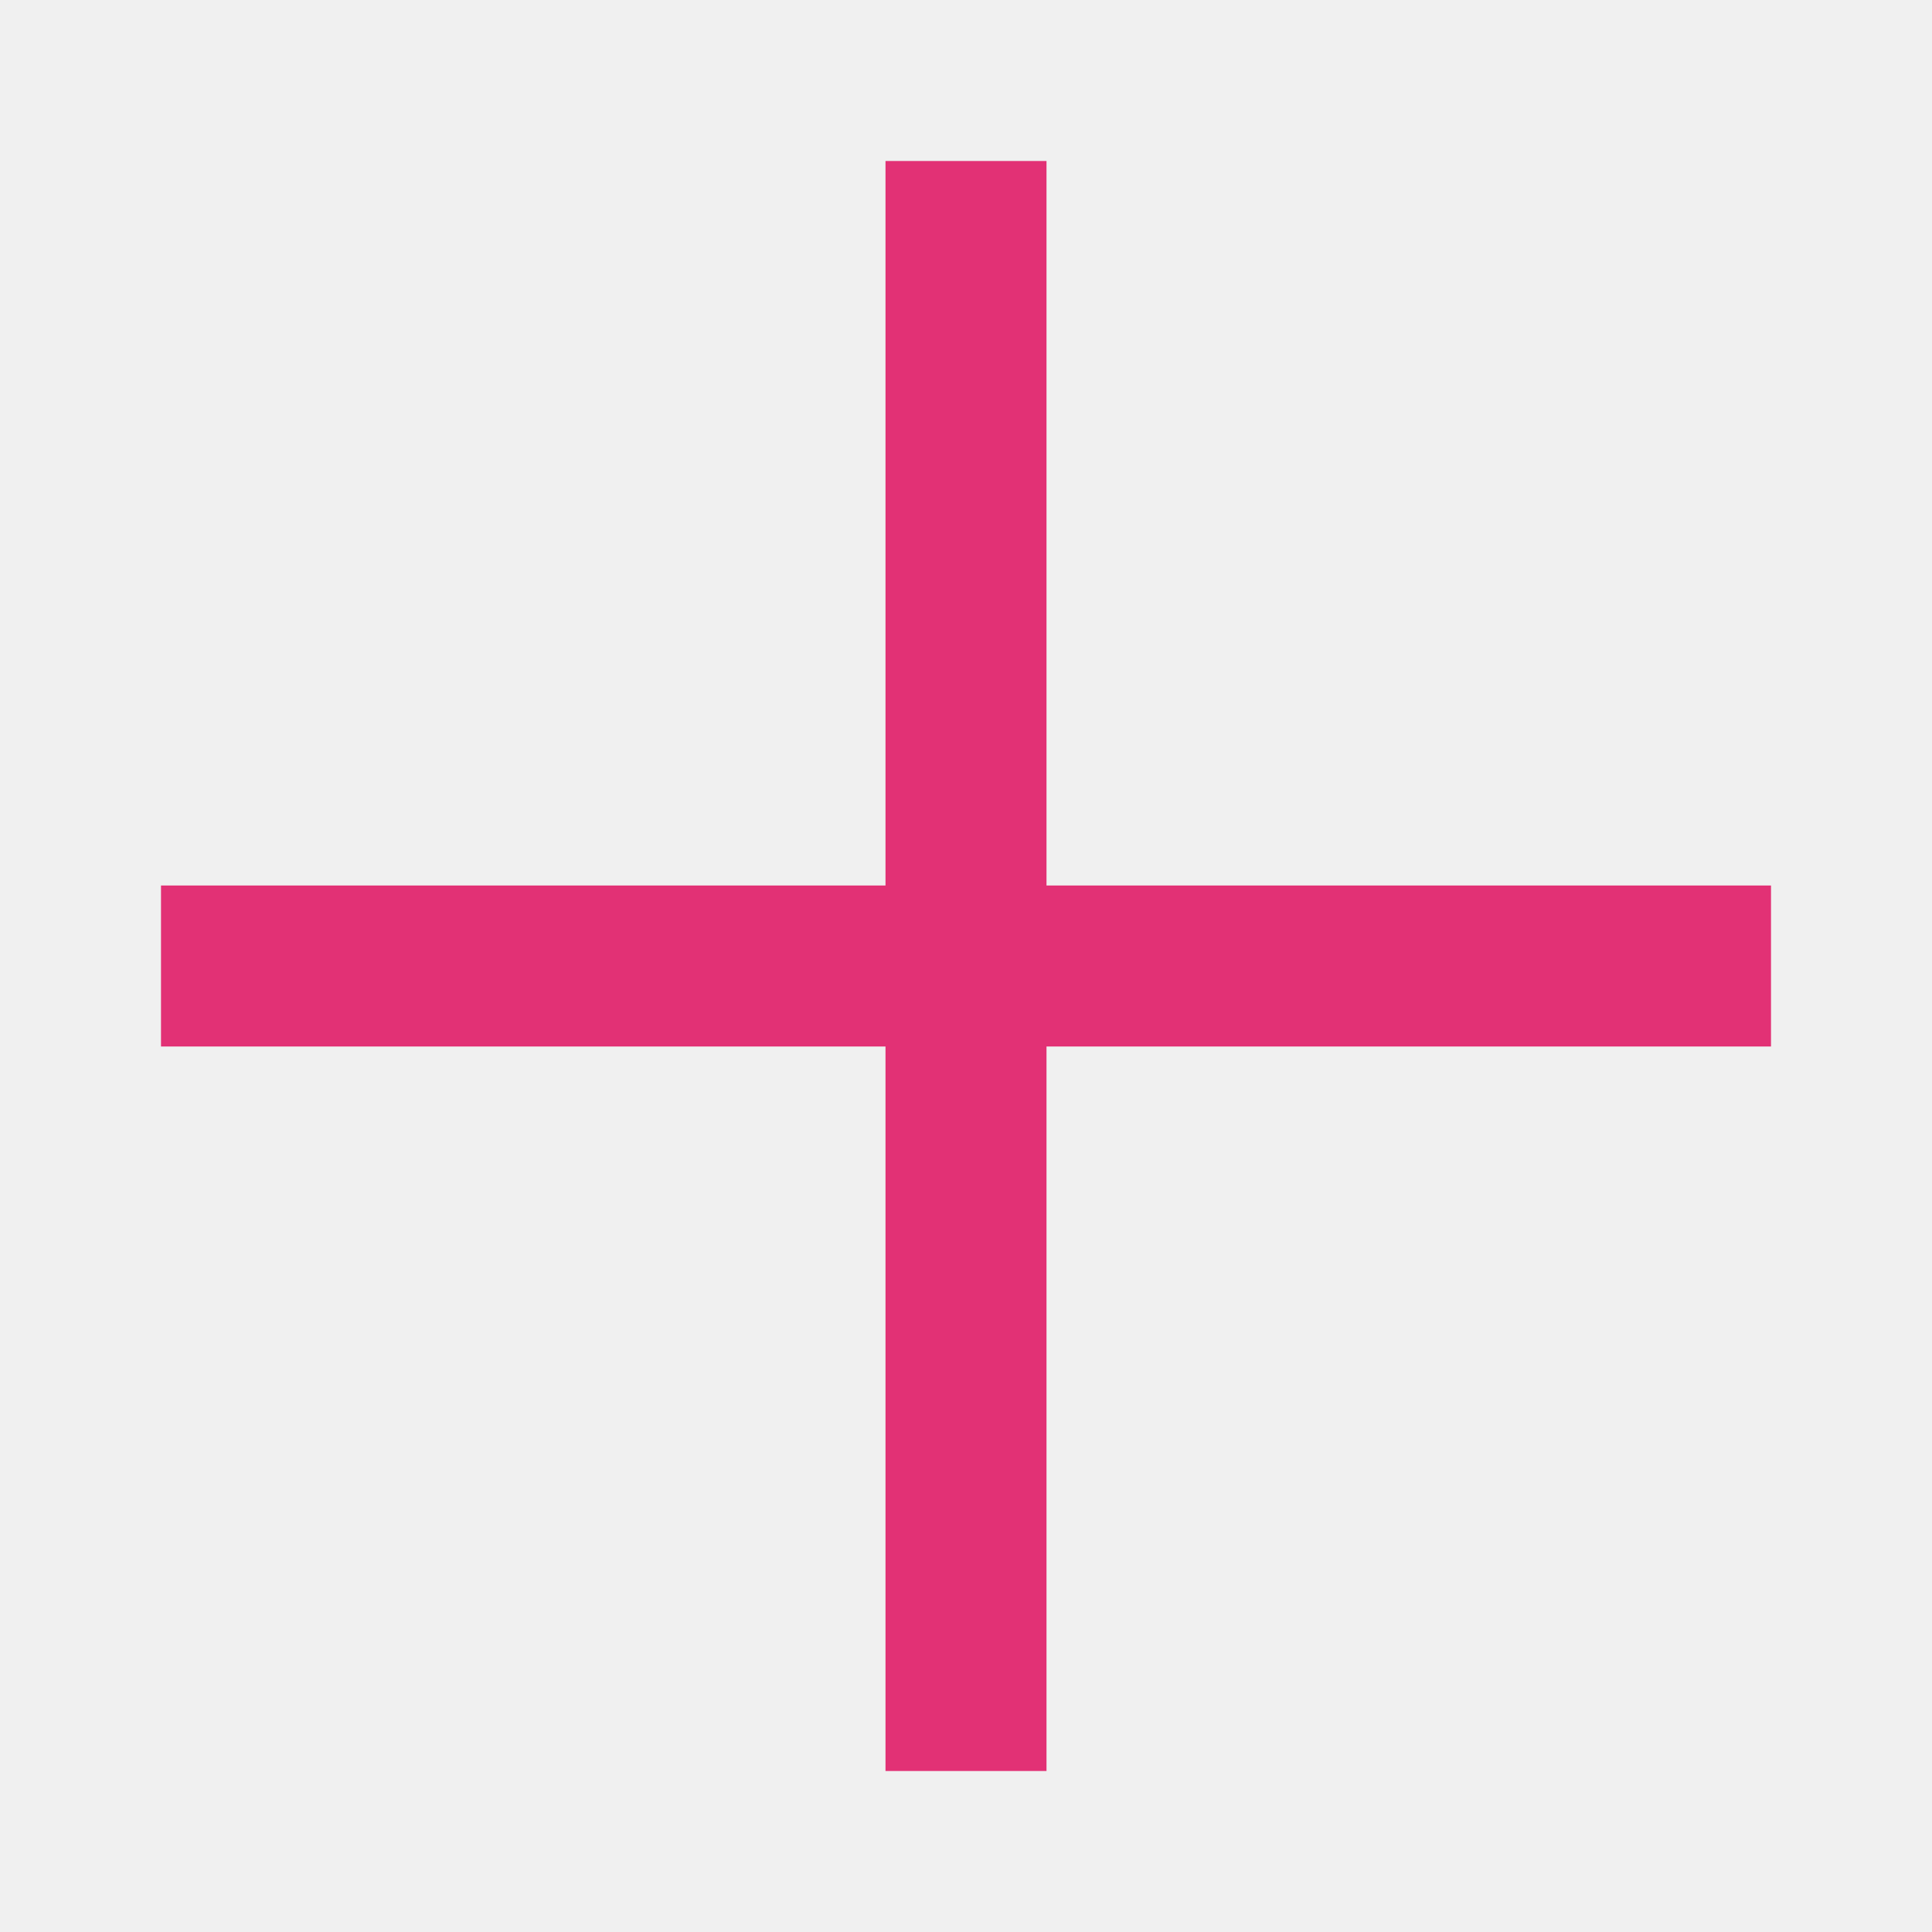
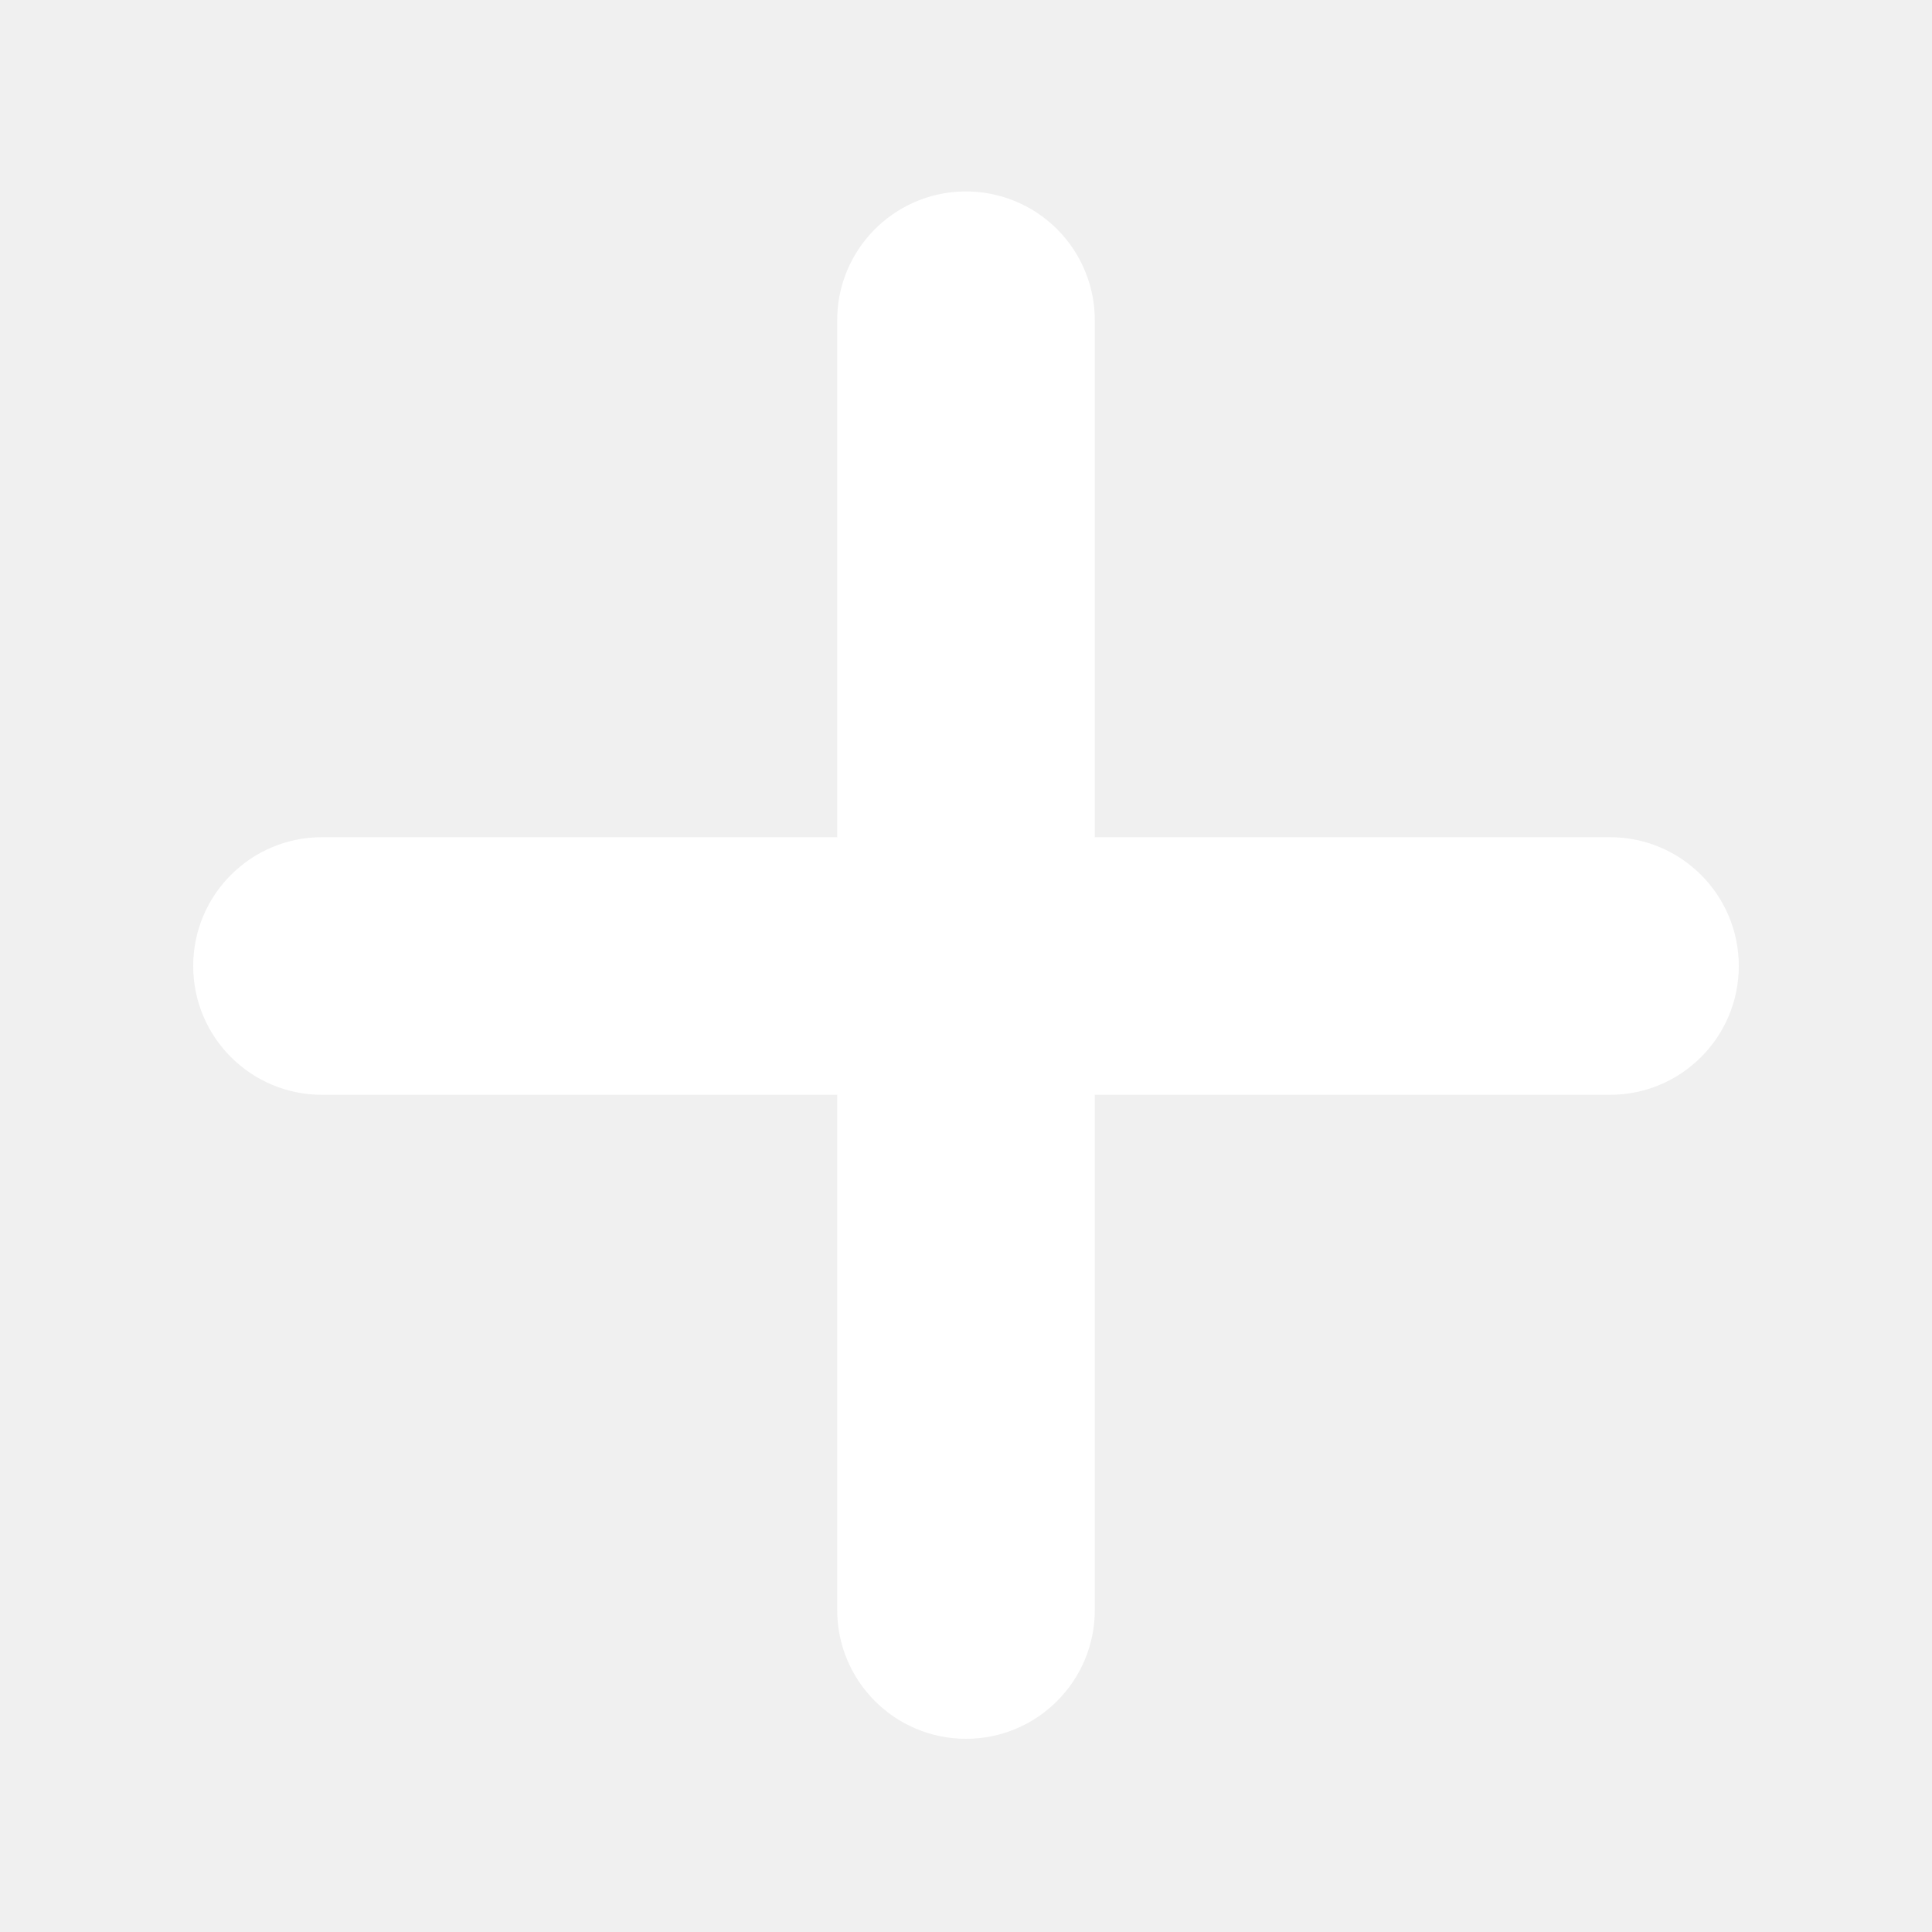
- <svg xmlns="http://www.w3.org/2000/svg" viewBox="0 0 24 24" fill="#e23175">
-   <path fill-rule="evenodd" d="M 11 2 L 11 11 L 2 11 L 2 13 L 11 13 L 11 22 L 13 22 L 13 13 L 22 13 L 22 11 L 13 11 L 13 2 Z" fill="#e23175" />
+ <svg xmlns="http://www.w3.org/2000/svg" viewBox="0 0 30 30" fill="#ffffff">
+   <path d="M 14.971 2.973 A 2 2 0 0 0 13 5 L 13 13 L 5 13 A 2 2 0 1 0 5 17 L 13 17 L 13 25 A 2 2 0 1 0 17 25 L 17 17 L 25 17 A 2 2 0 1 0 25 13 L 17 13 L 17 5 A 2 2 0 0 0 14.971 2.973 z" fill="#ffffff" />
</svg>
